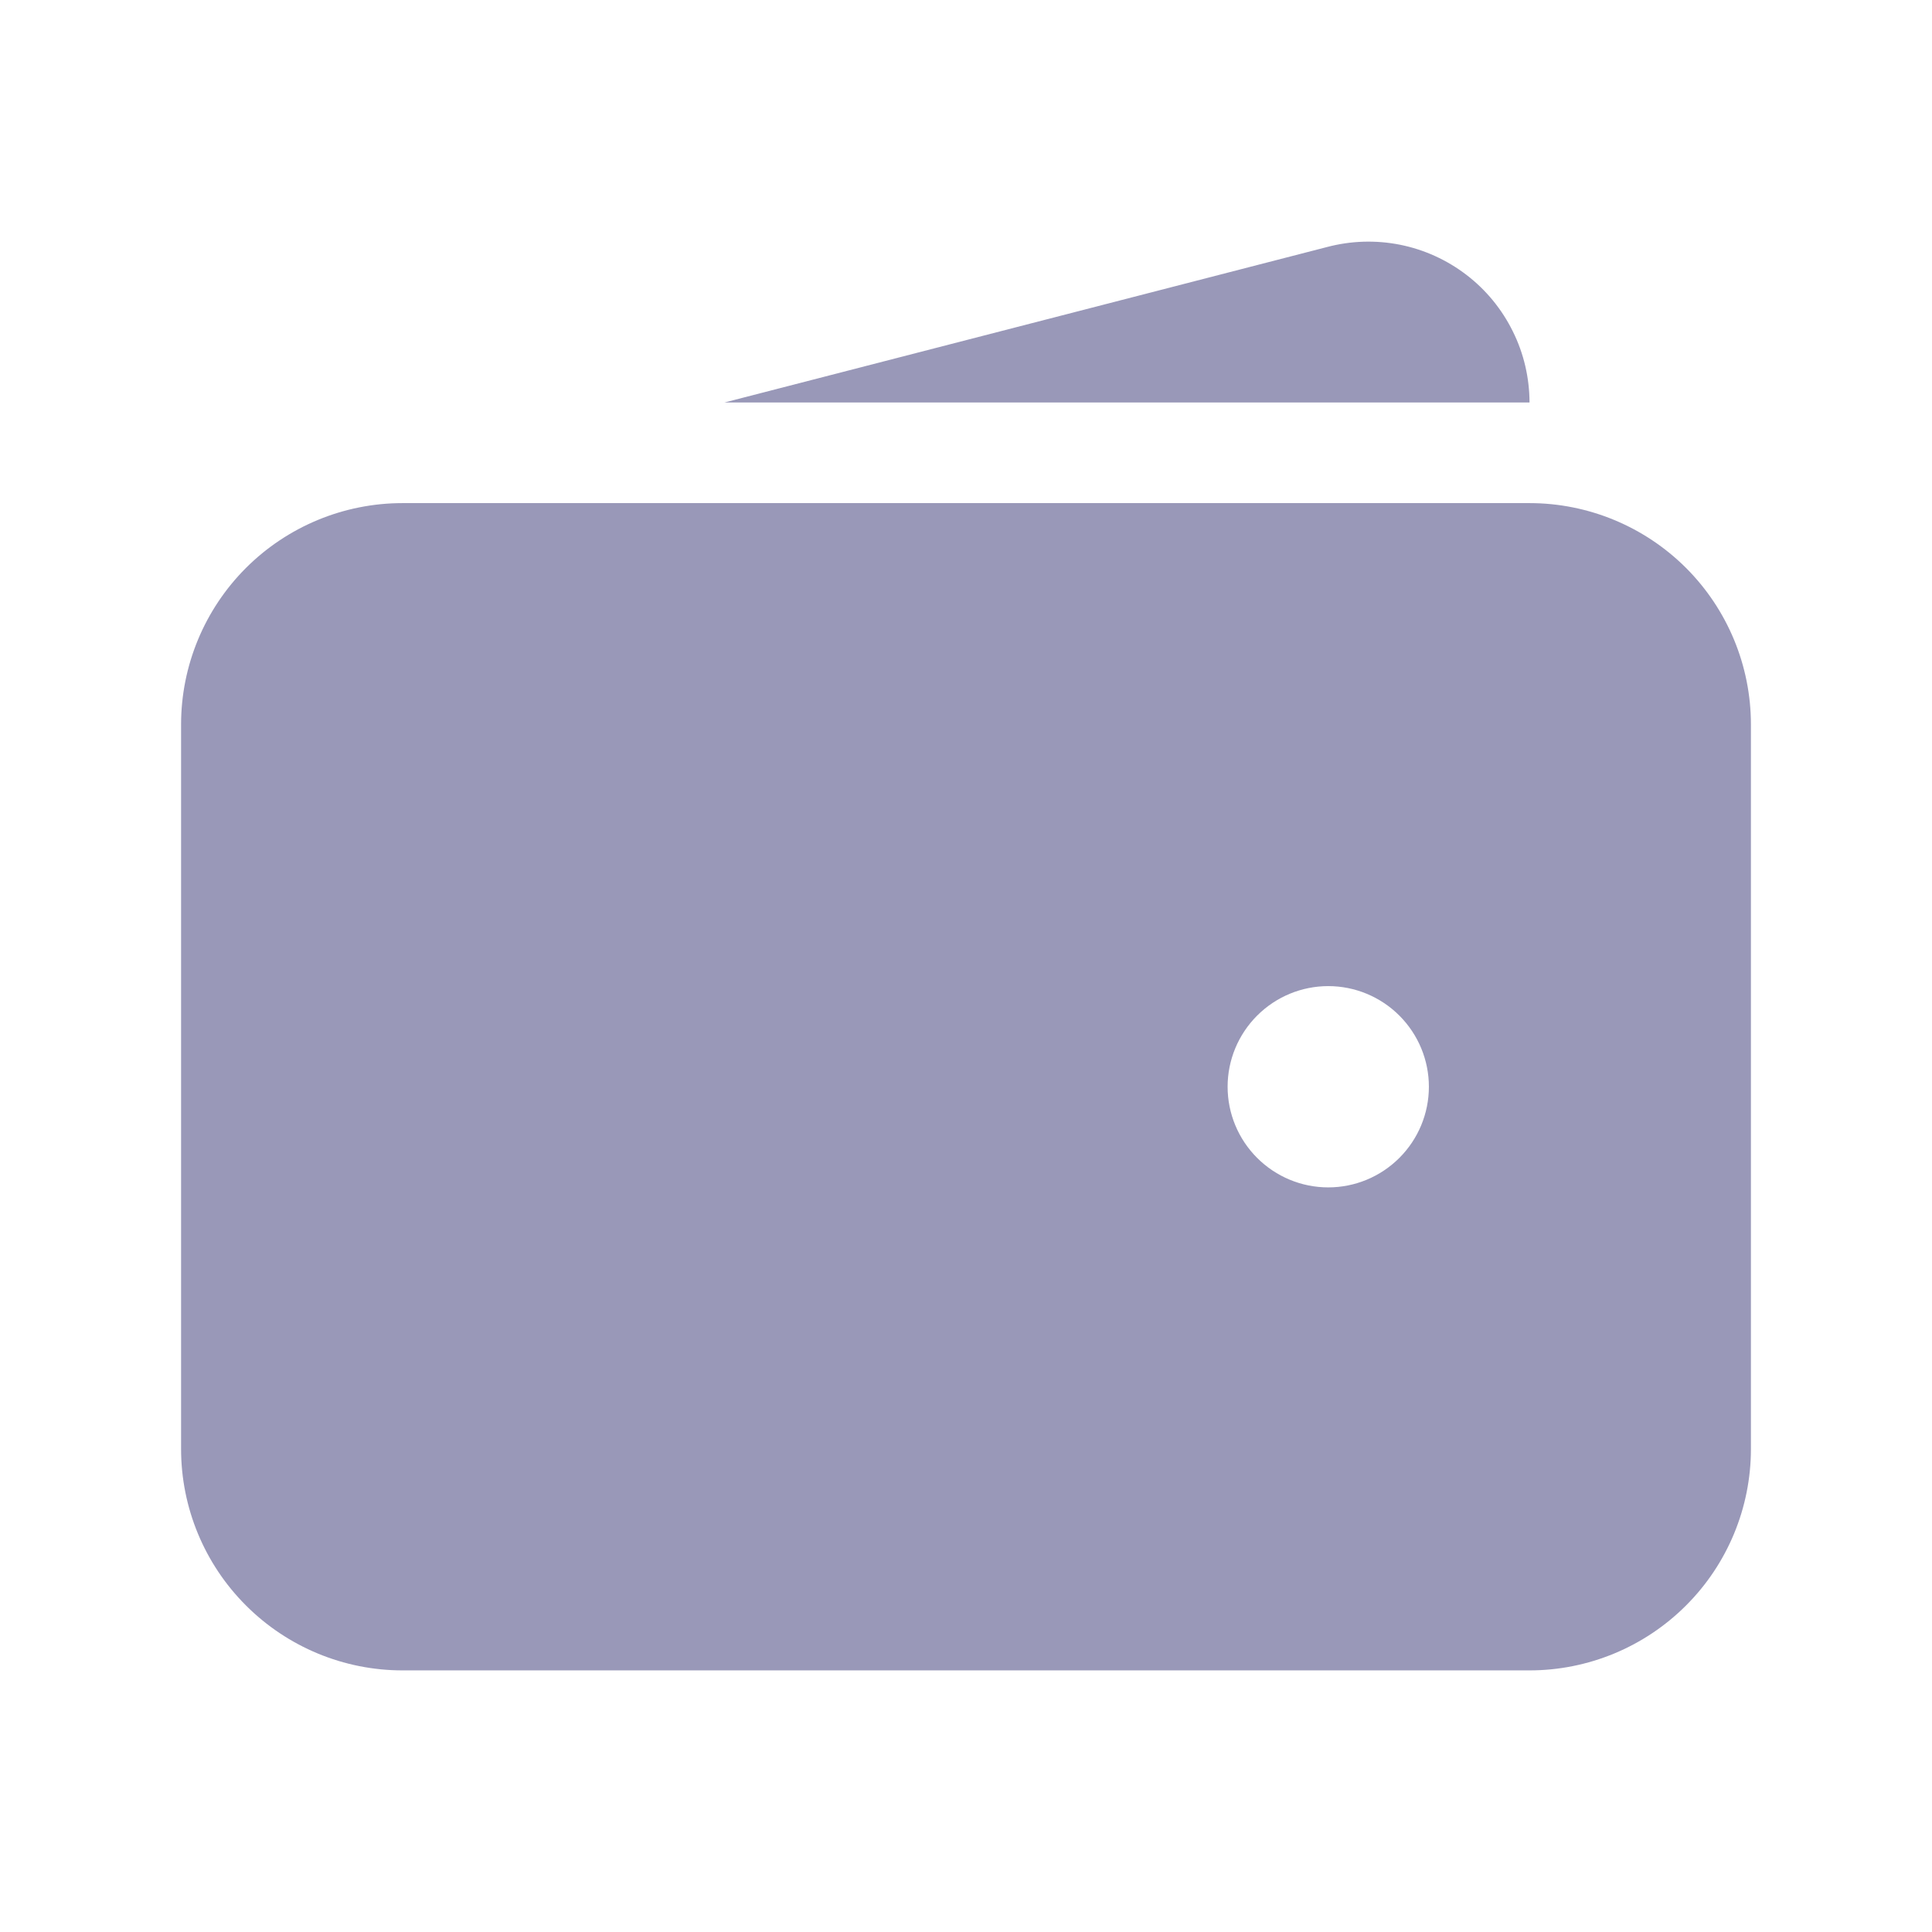
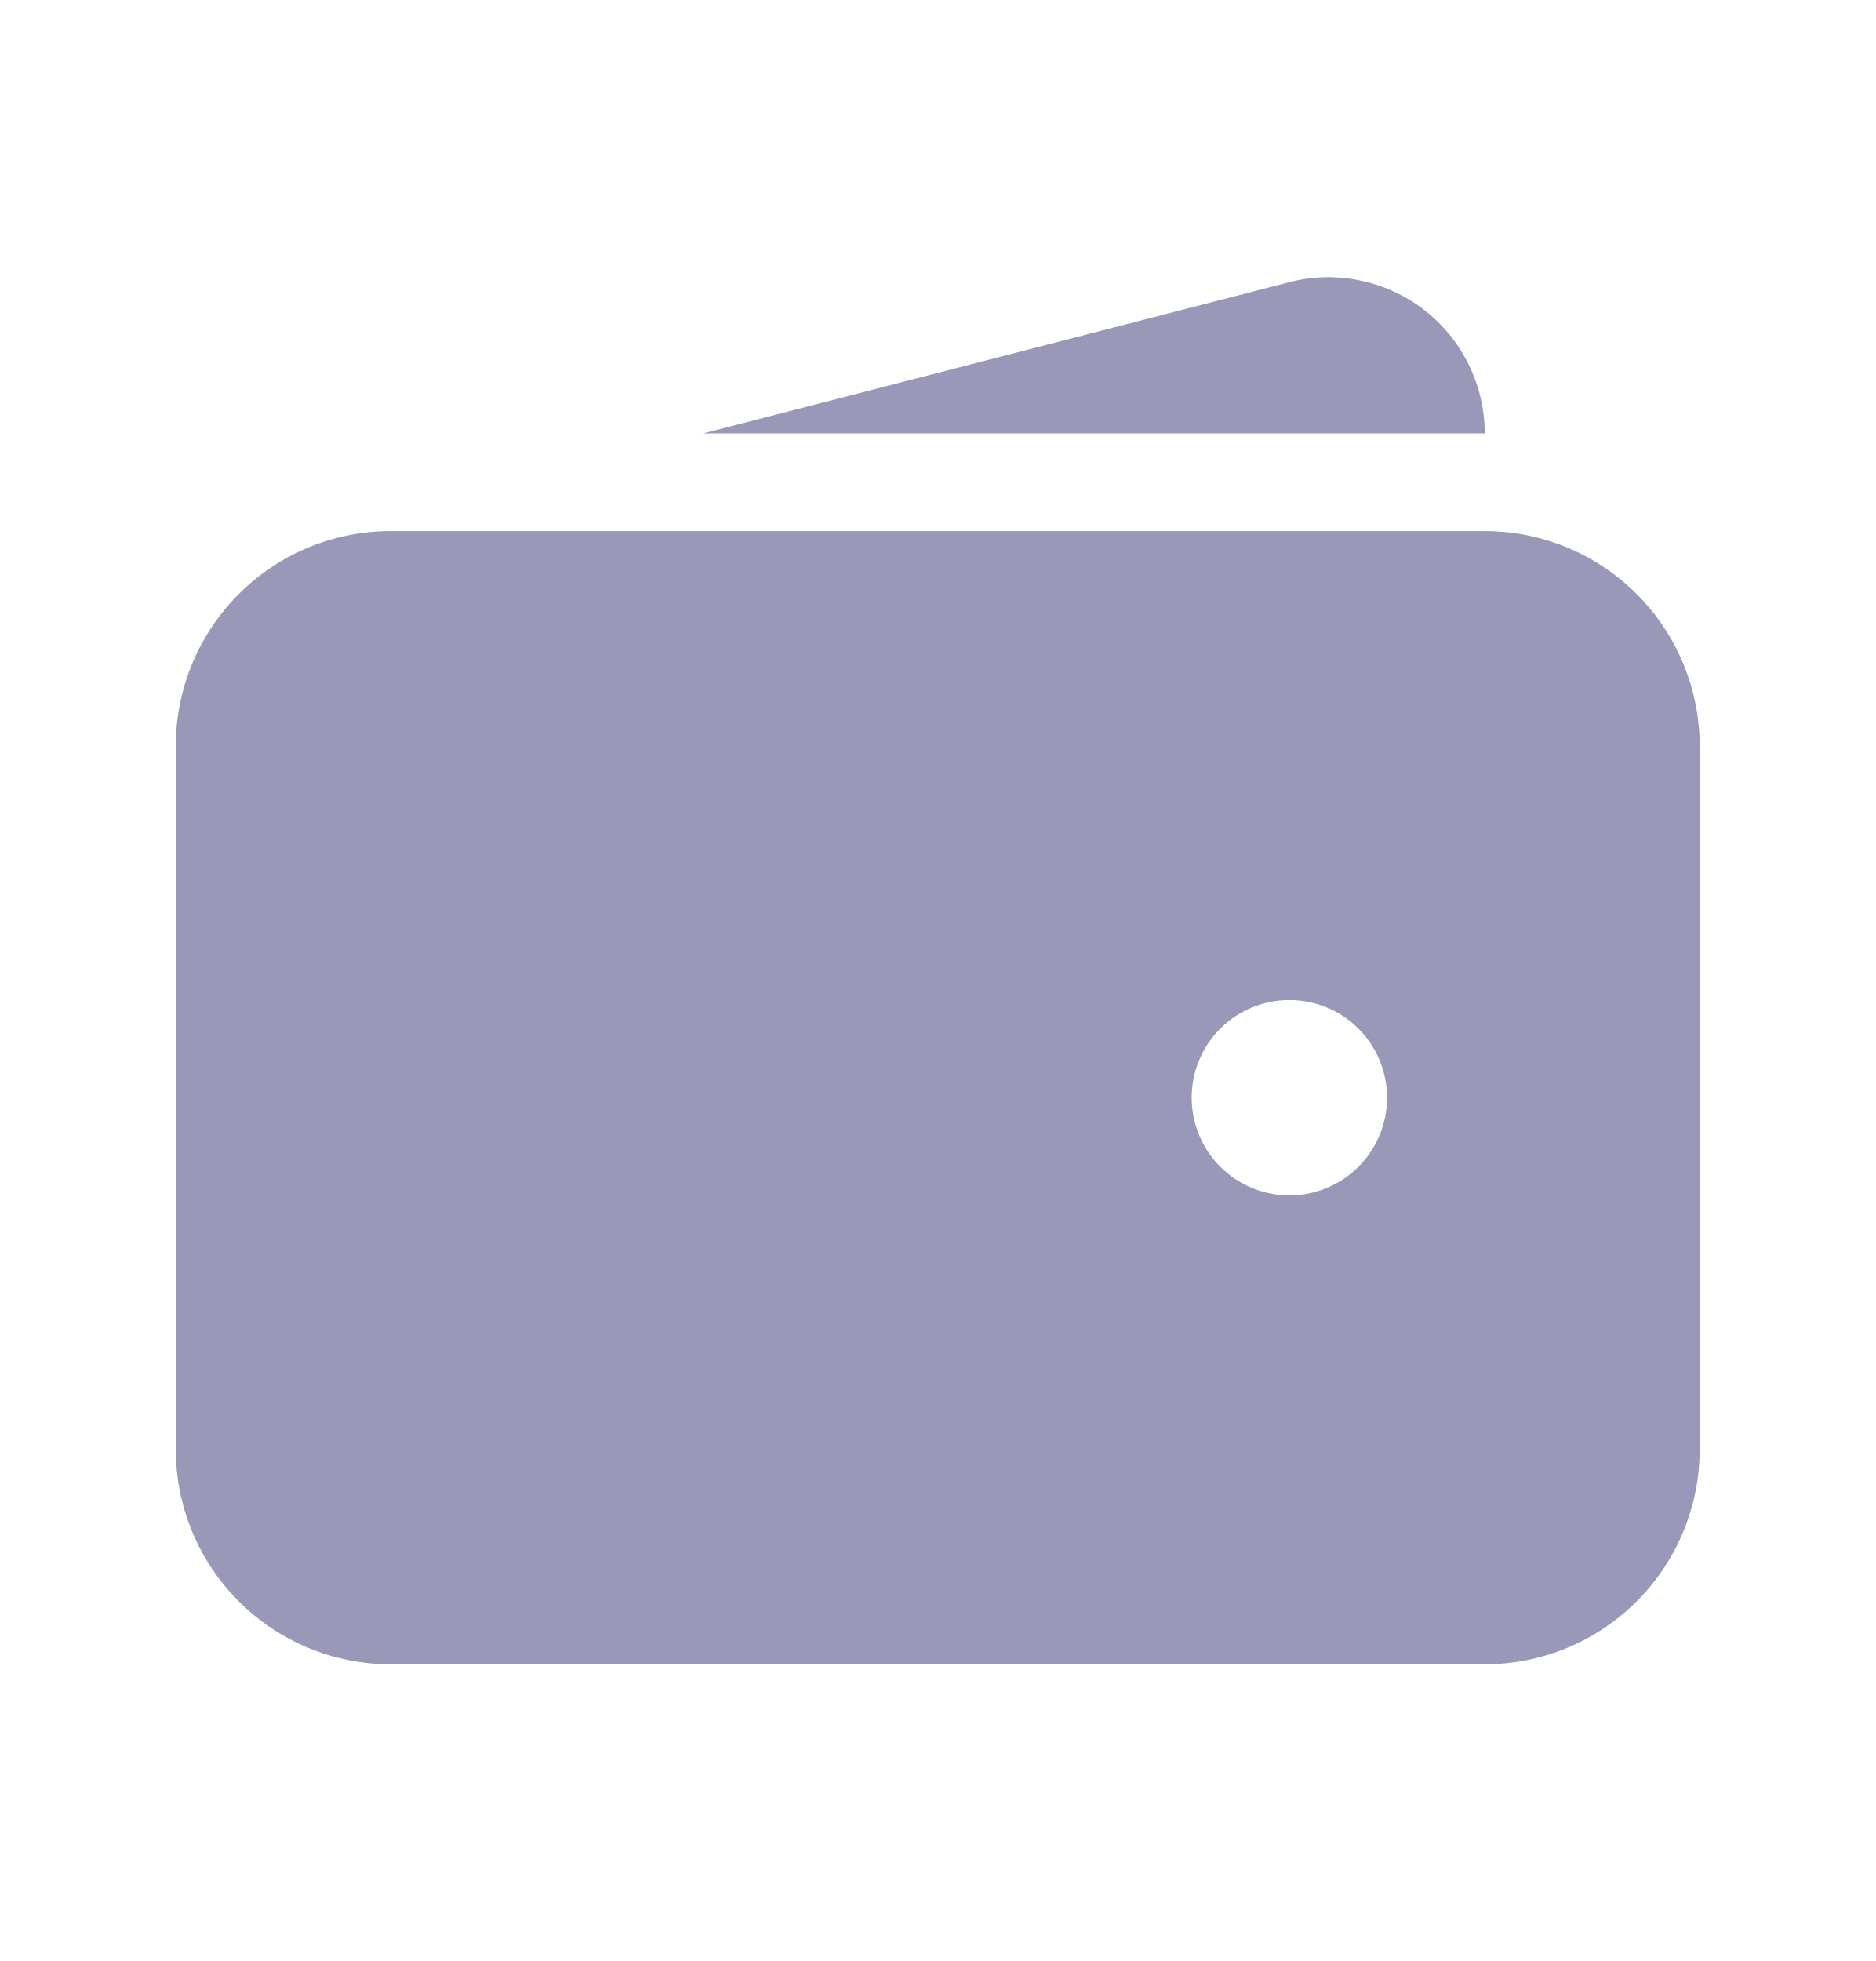
- <svg xmlns="http://www.w3.org/2000/svg" width="22" height="22" viewBox="0 0 22 22" fill="none">
-   <path fill-rule="evenodd" clip-rule="evenodd" d="M4.583 5.729C3.915 5.729 3.274 5.995 2.801 6.467C2.328 6.94 2.062 7.581 2.062 8.25V16.5C2.062 17.168 2.328 17.81 2.801 18.282C3.274 18.755 3.915 19.021 4.583 19.021H17.417C18.085 19.021 18.726 18.755 19.199 18.282C19.672 17.81 19.938 17.168 19.938 16.5V8.25C19.938 7.581 19.672 6.94 19.199 6.467C18.726 5.995 18.085 5.729 17.417 5.729H4.583ZM15.125 11.229C14.821 11.229 14.53 11.35 14.315 11.565C14.1 11.78 13.979 12.071 13.979 12.375C13.979 12.679 14.1 12.97 14.315 13.185C14.53 13.4 14.821 13.521 15.125 13.521C15.429 13.521 15.72 13.4 15.935 13.185C16.15 12.97 16.271 12.679 16.271 12.375C16.271 12.071 16.15 11.78 15.935 11.565C15.72 11.35 15.429 11.229 15.125 11.229Z" fill="#9998B8" />
-   <path d="M15.111 2.813C15.383 2.741 15.667 2.732 15.943 2.787C16.218 2.842 16.477 2.96 16.7 3.131C16.923 3.302 17.103 3.522 17.227 3.774C17.352 4.025 17.416 4.302 17.417 4.583H8.25L15.111 2.813Z" fill="#9998B8" />
+ <svg xmlns="http://www.w3.org/2000/svg" width="22" height="23" viewBox="0 0 22 23" fill="none">
+   <path fill-rule="evenodd" clip-rule="evenodd" d="M4.583 6.229C3.915 6.229 3.274 6.494 2.801 6.967C2.328 7.44 2.062 8.081 2.062 8.749V16.999C2.062 17.668 2.328 18.309 2.801 18.782C3.274 19.255 3.915 19.52 4.583 19.52H17.417C18.085 19.52 18.726 19.255 19.199 18.782C19.672 18.309 19.938 17.668 19.938 16.999V8.749C19.938 8.081 19.672 7.44 19.199 6.967C18.726 6.494 18.085 6.229 17.417 6.229H4.583ZM15.125 11.729C14.821 11.729 14.53 11.849 14.315 12.064C14.1 12.279 13.979 12.57 13.979 12.874C13.979 13.178 14.1 13.47 14.315 13.685C14.53 13.899 14.821 14.02 15.125 14.02C15.429 14.02 15.72 13.899 15.935 13.685C16.15 13.47 16.271 13.178 16.271 12.874C16.271 12.57 16.15 12.279 15.935 12.064C15.72 11.849 15.429 11.729 15.125 11.729Z" fill="#9998B8" />
+   <path d="M15.111 3.313C15.383 3.24 15.667 3.231 15.943 3.287C16.218 3.342 16.477 3.459 16.7 3.63C16.923 3.801 17.103 4.021 17.227 4.273C17.352 4.525 17.416 4.802 17.417 5.083H8.25L15.111 3.313Z" fill="#9998B8" />
</svg>
